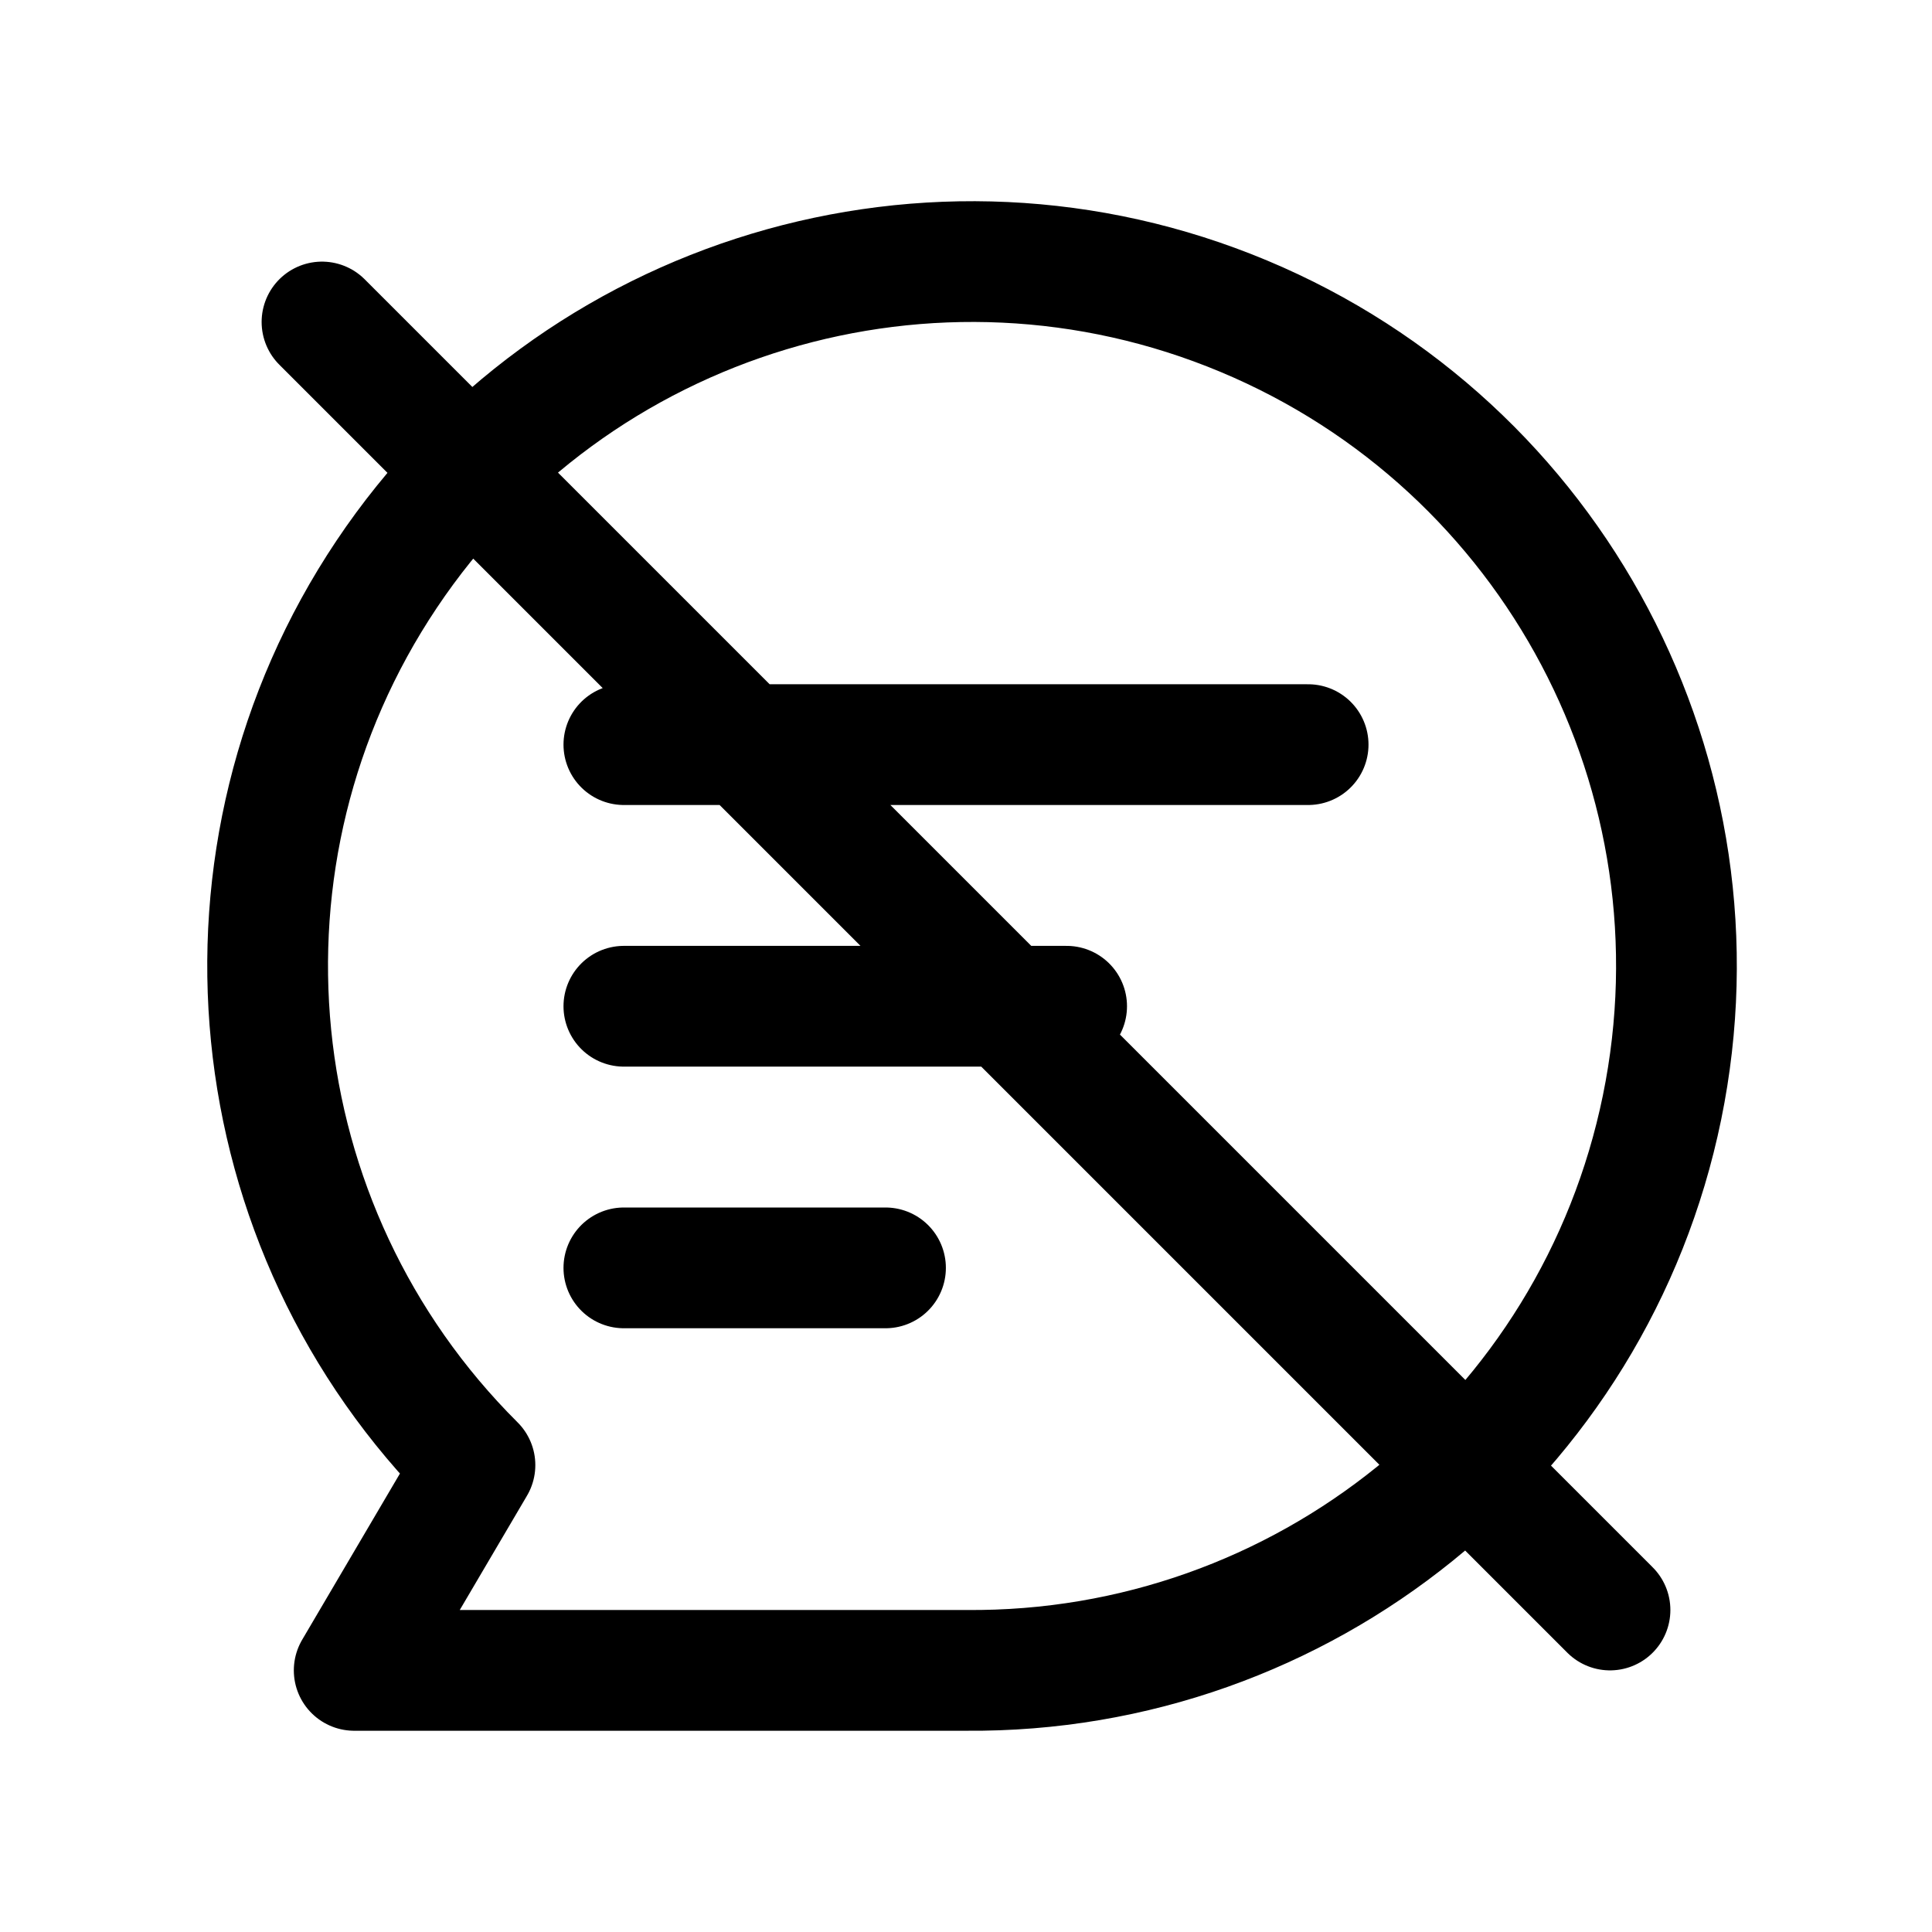
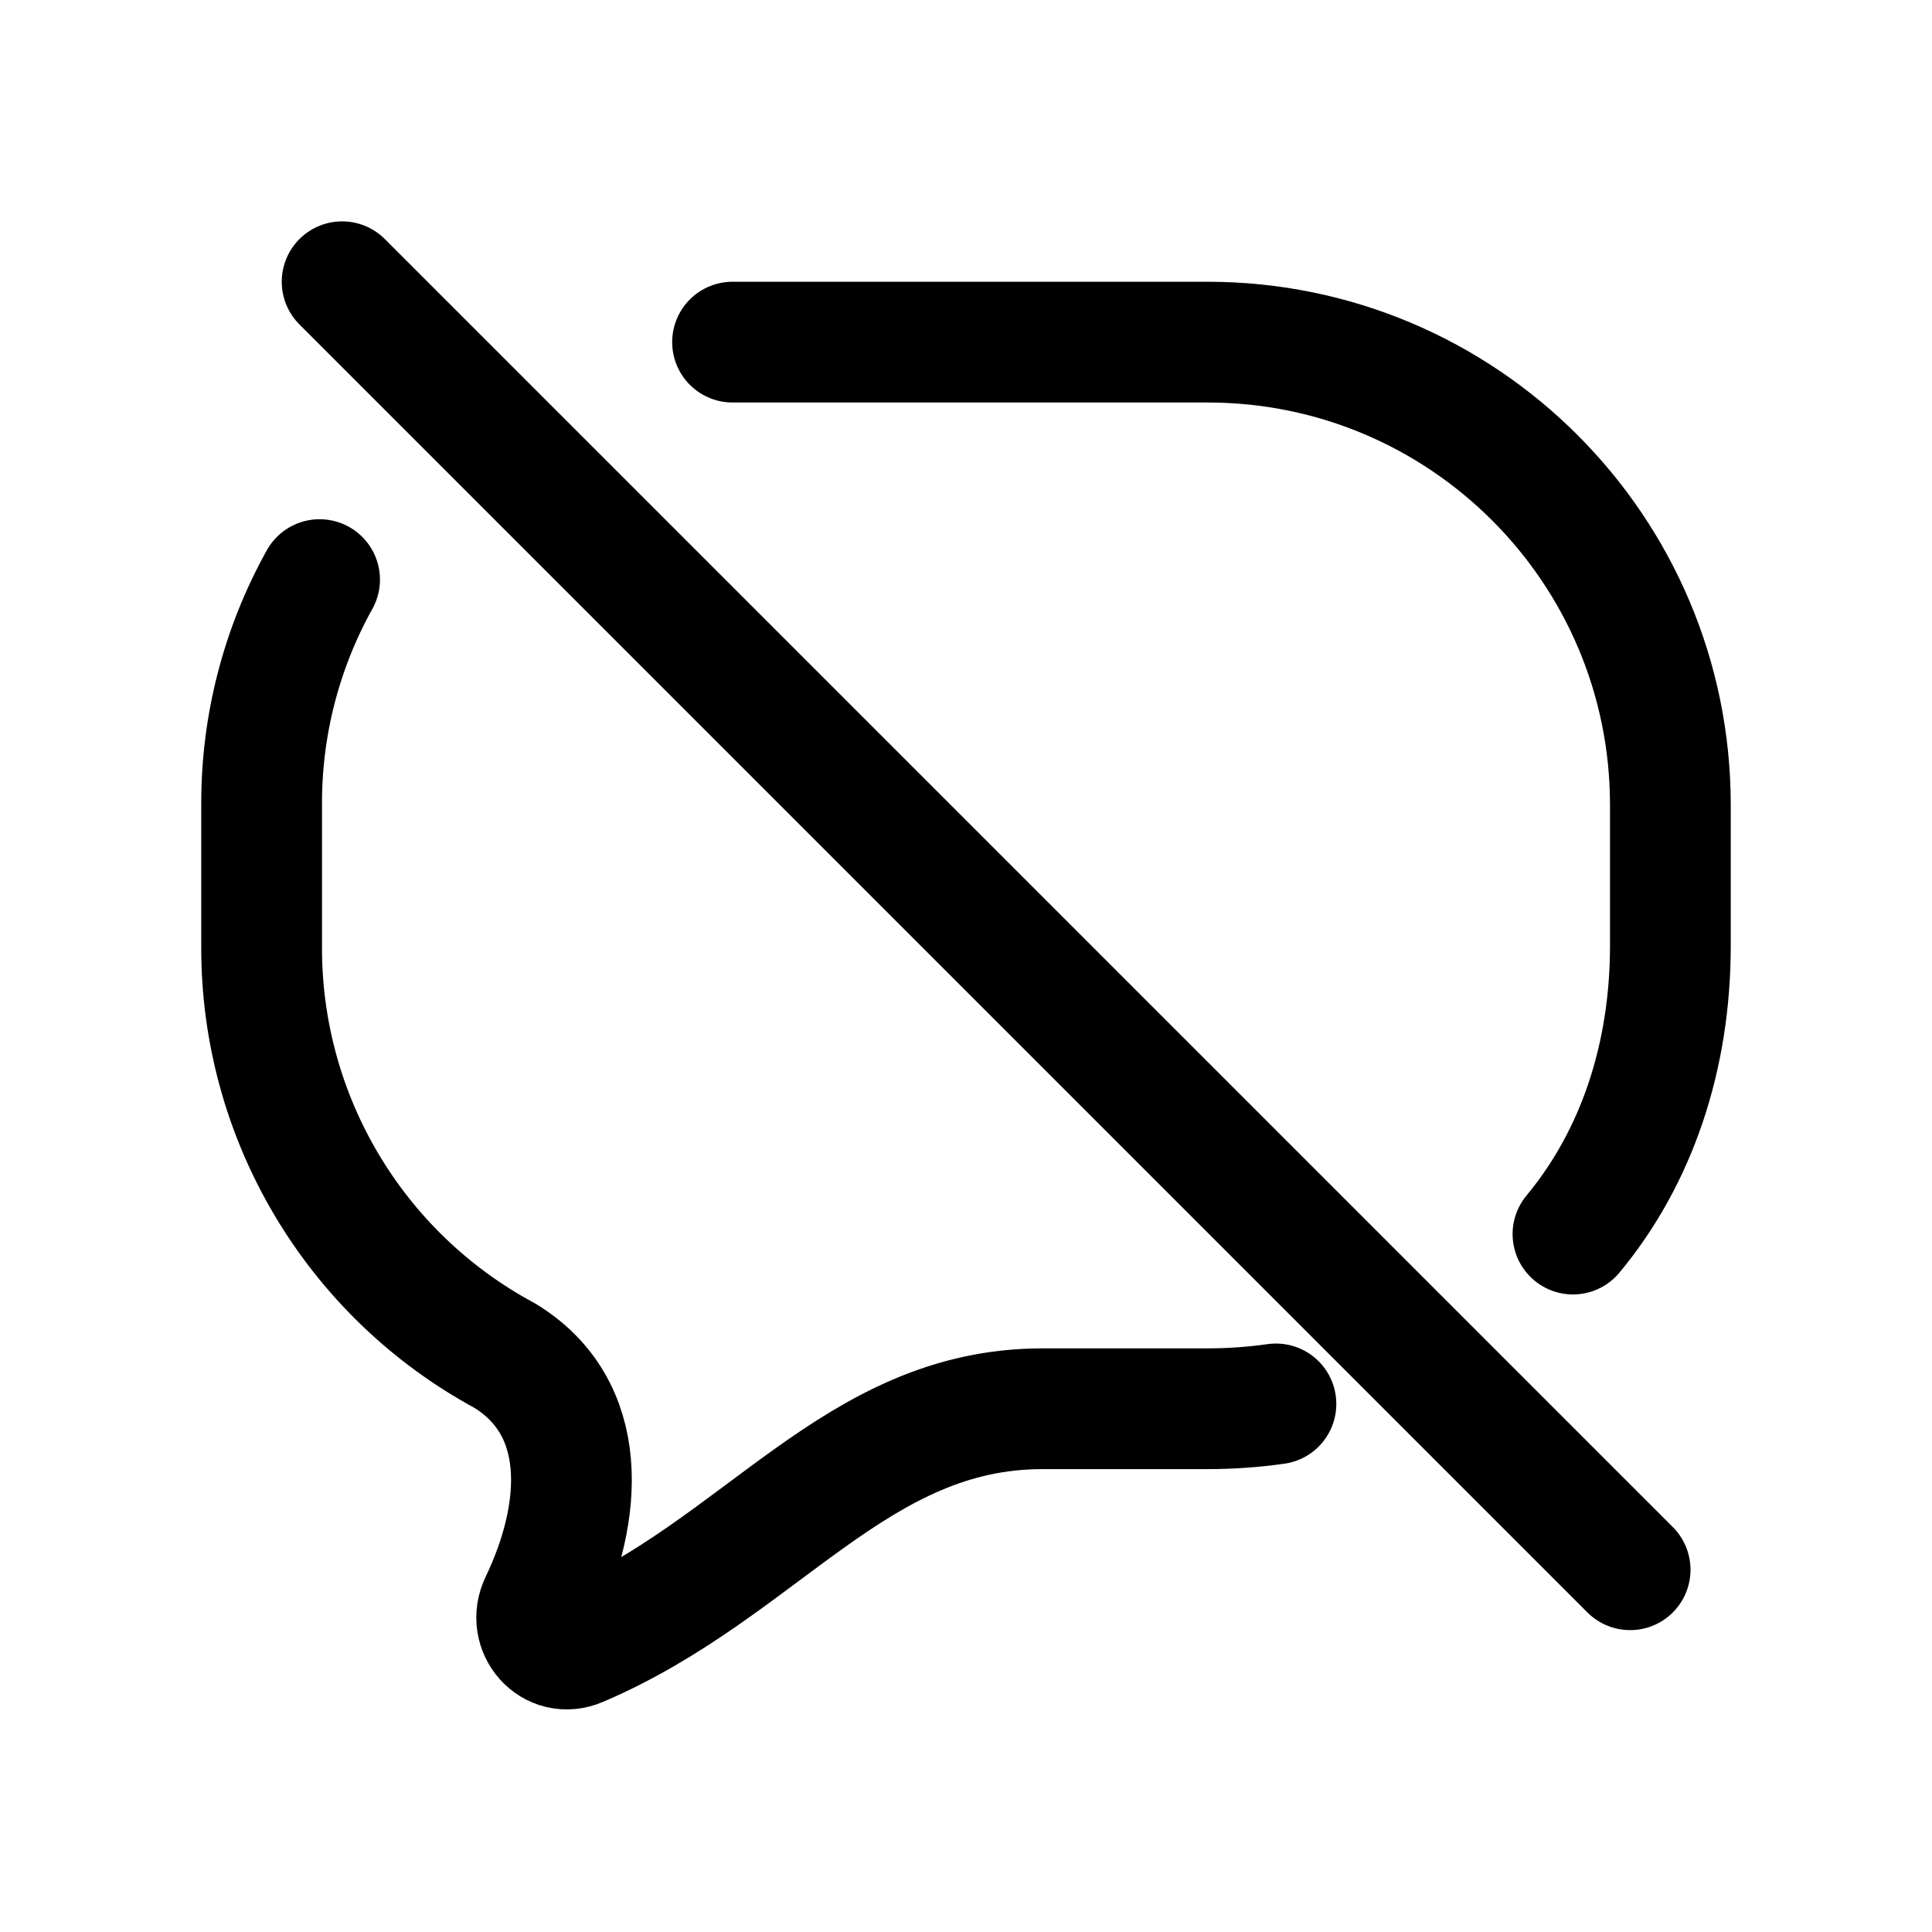
<svg xmlns="http://www.w3.org/2000/svg" viewBox="0 0 24 24" fill="none" stroke="currentColor" stroke-width="1.5" stroke-linecap="round" stroke-linejoin="round">
-   <path d="M12 20.75H4.4L5.9 18.2A8.75 8.75 0 1 1 12 20.75ZM7.75 9.25h8.5M7.75 12.5h5.5M7.75 15.75h3.25M4 4l16 16" />
+   <path d="M9.1 4.25H15a5.75 5.75 0 0 1 5.75 5.75v1.75c0 1.38-.42 2.63-1.21 3.58M3.97 7.2a5.7 5.7 0 0 0-.72 2.8v1.75a5.75 5.75 0 0 0 3.02 5.09c1.05.64.99 1.92.44 3.07-.16.33.15.69.49.54 2.27-.97 3.43-2.95 5.75-2.95H15c.28 0 .57-.02.85-.06M4.25 3.5l16 16" />
</svg>
